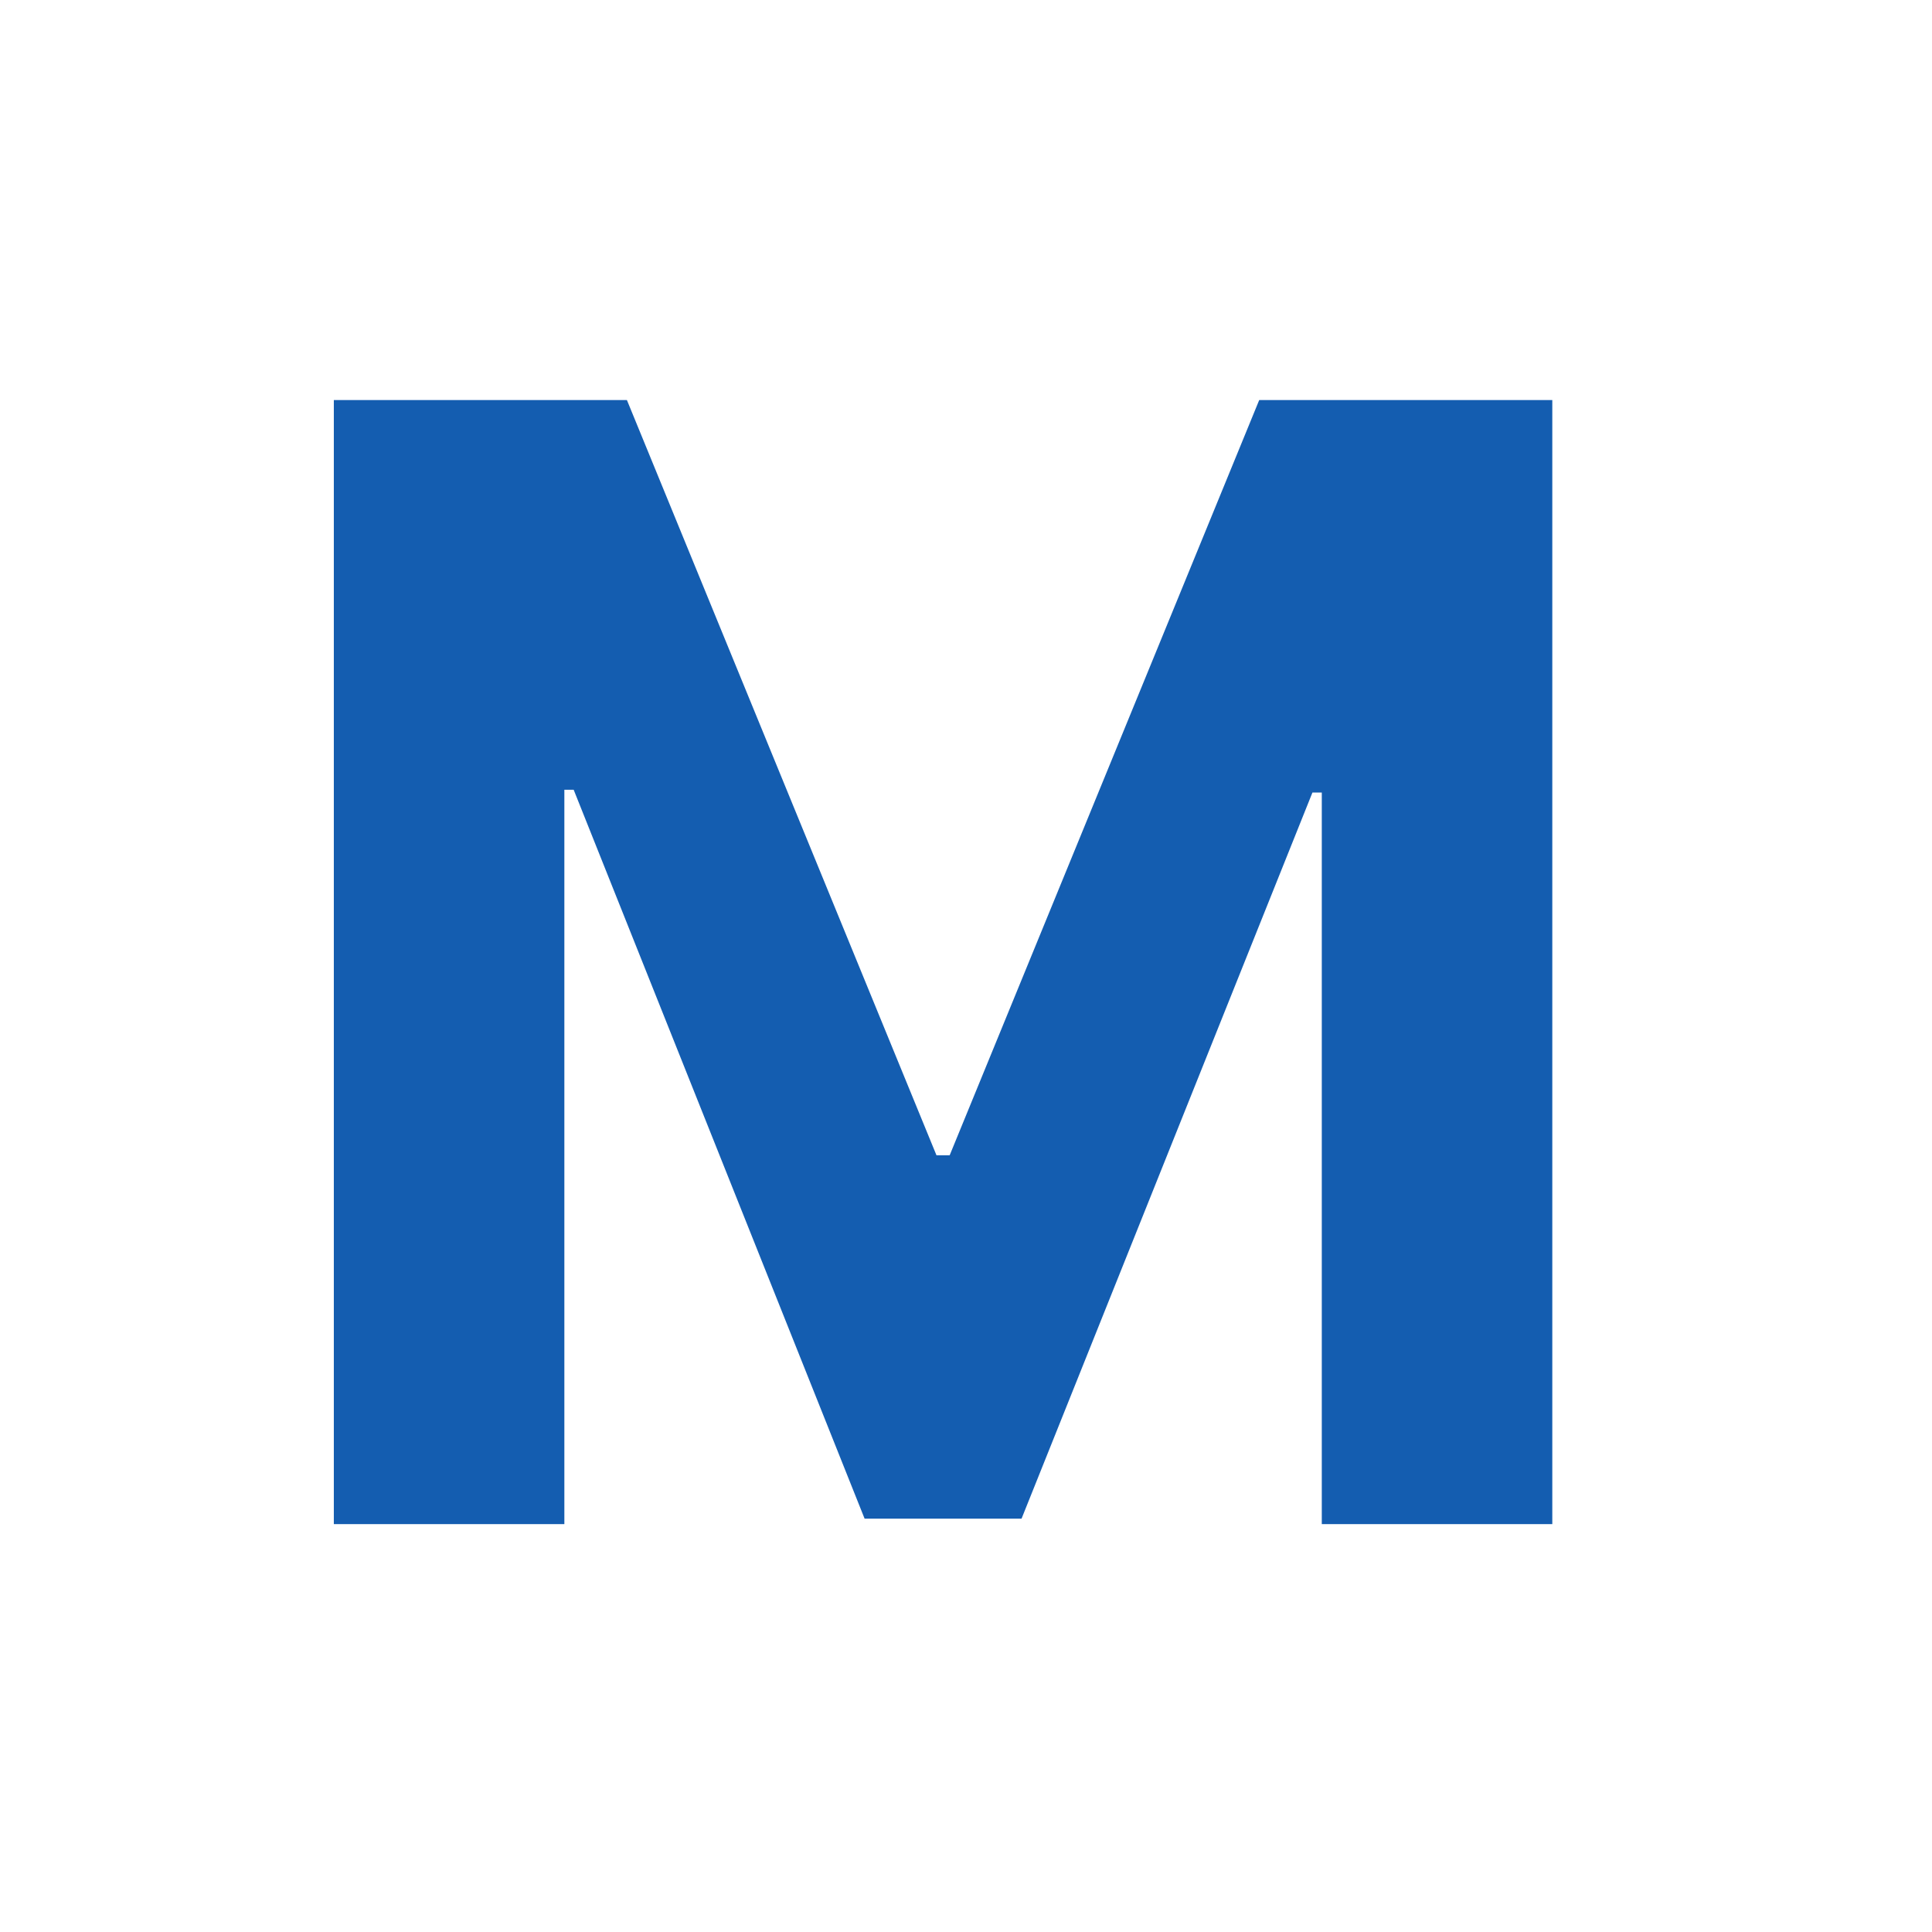
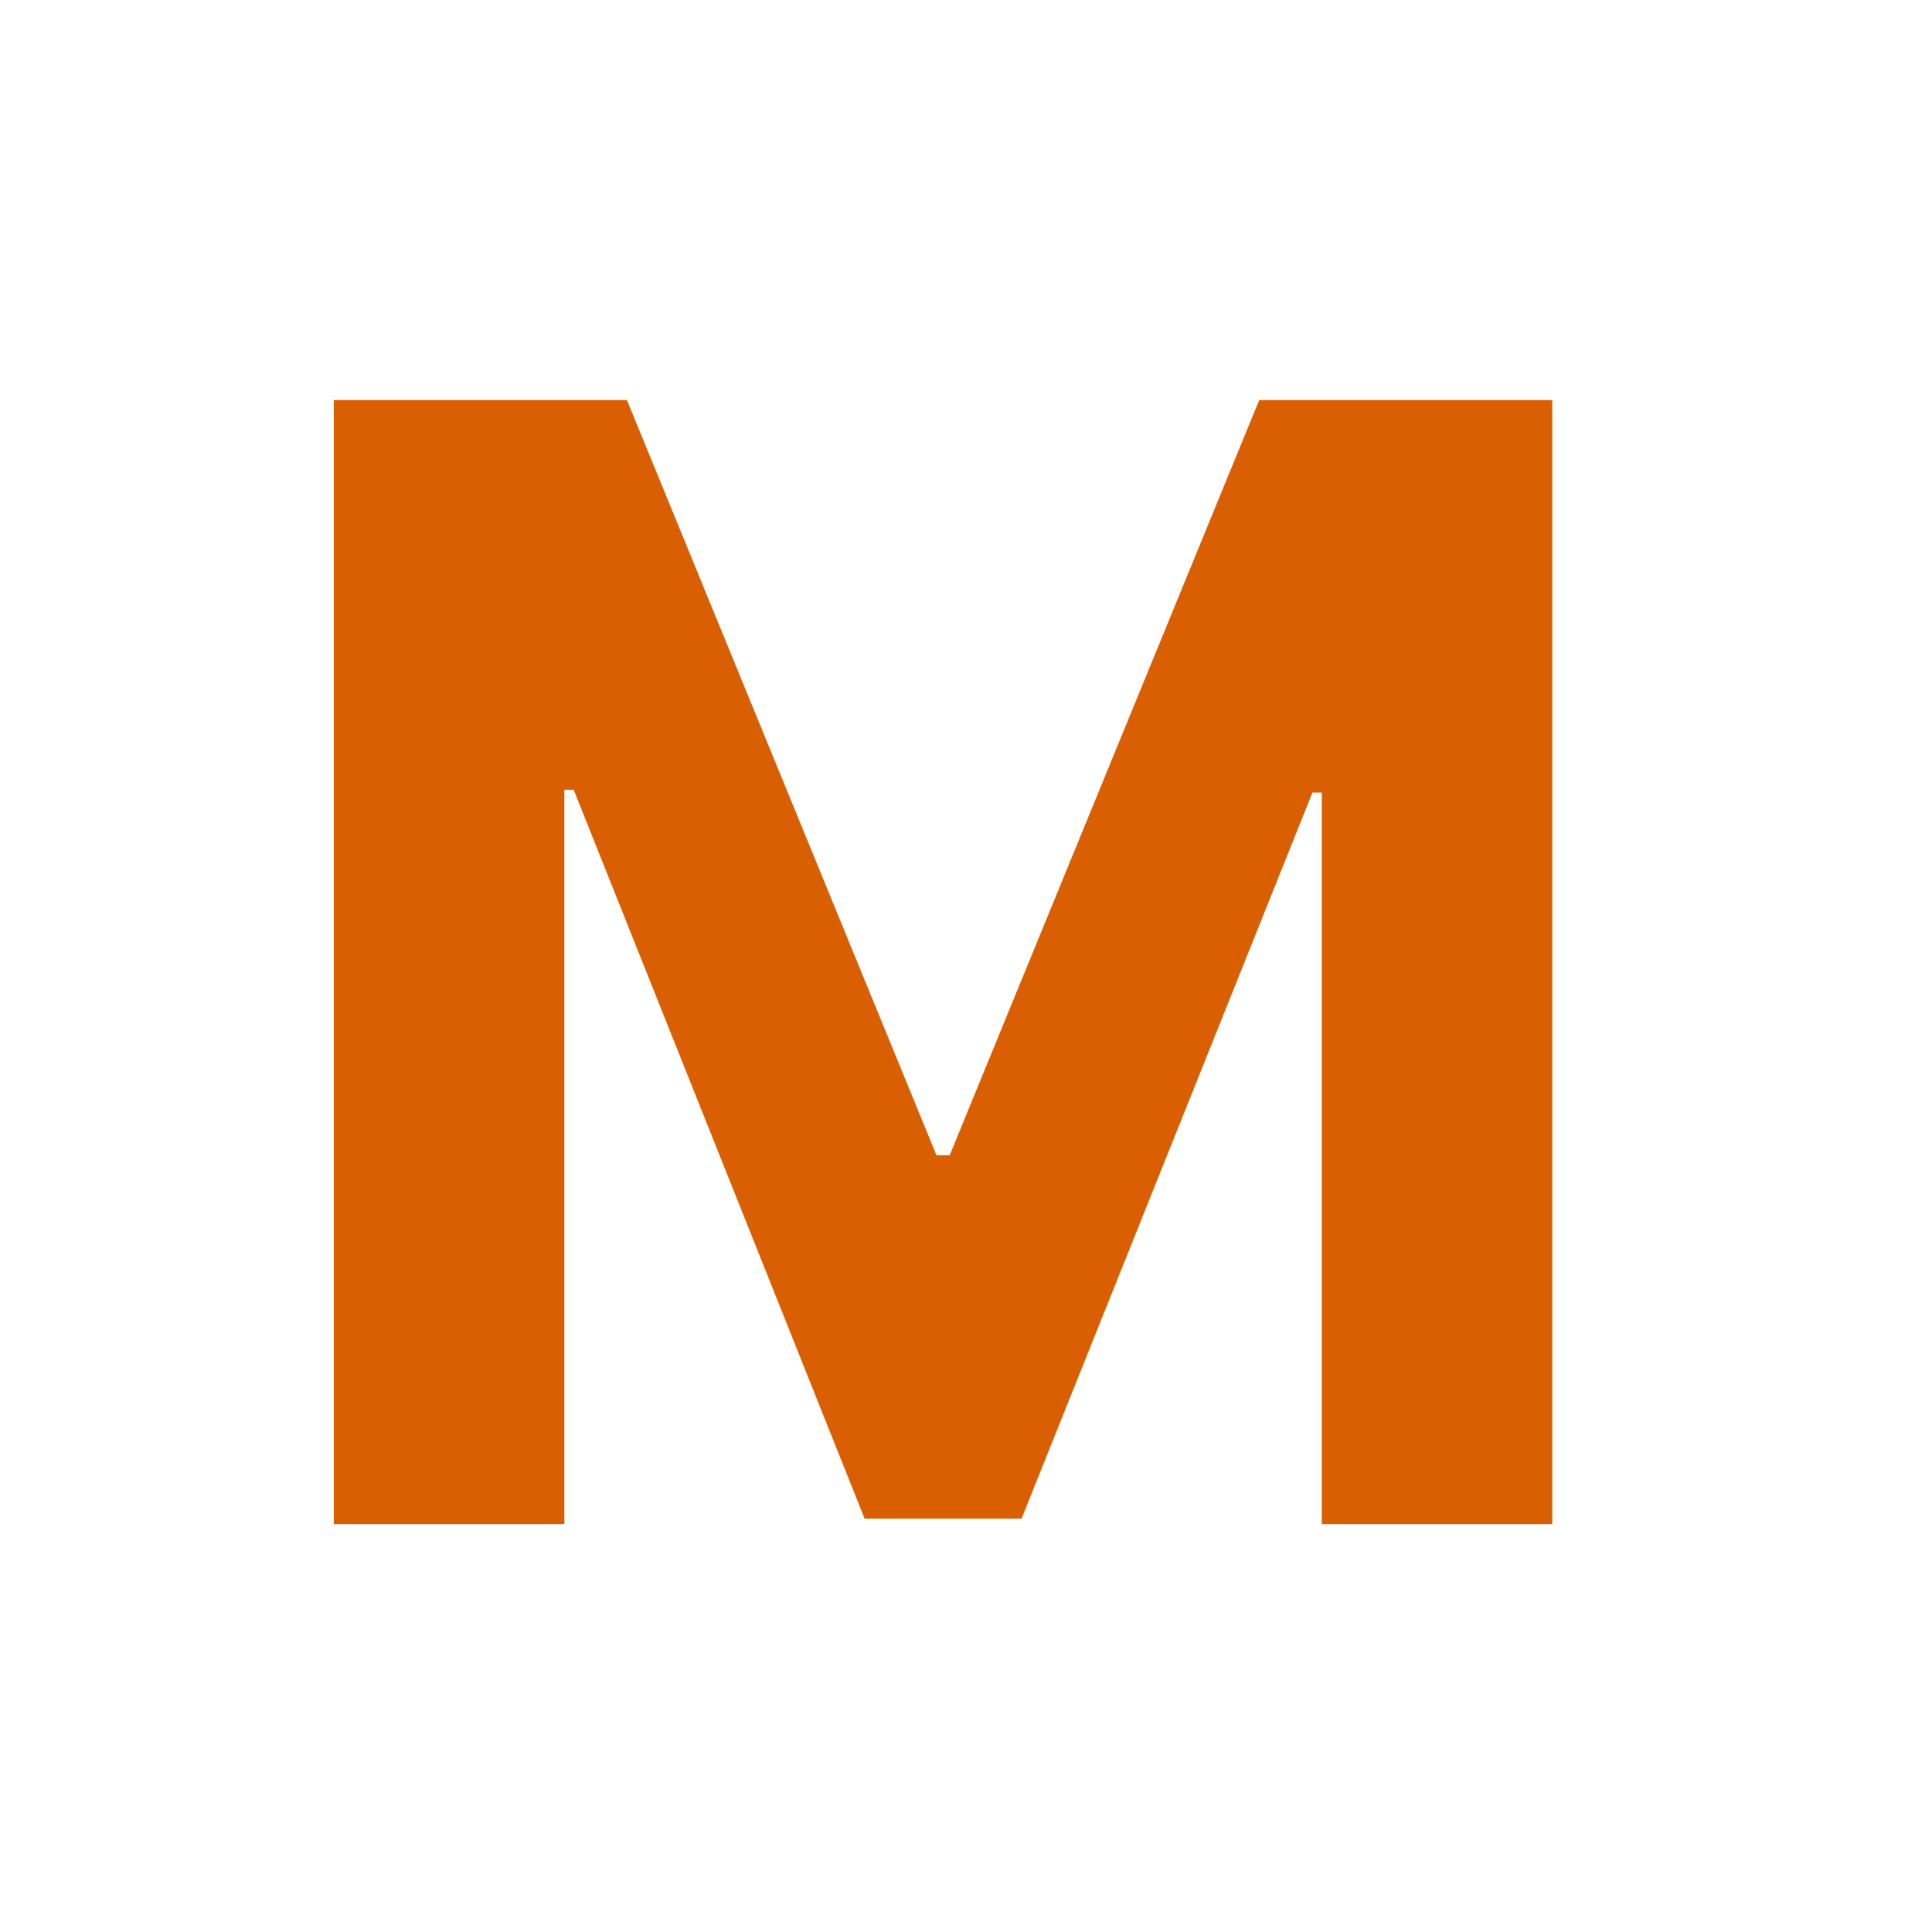
<svg xmlns="http://www.w3.org/2000/svg" width="90" height="90" viewBox="0 0 90 90" fill="none">
  <rect width="90" height="90" fill="white" />
-   <path d="M15.551 18.636H29.204L43.625 53.818H44.239L58.659 18.636H72.312V71H61.574V36.918H61.139L47.588 70.744H40.276L26.724 36.79H26.29V71H15.551V18.636Z" fill="#145DB0" />
+   <path d="M15.551 18.636H29.204L43.625 53.818H44.239L58.659 18.636H72.312V71H61.574V36.918H61.139L47.588 70.744H40.276L26.724 36.79H26.29V71H15.551V18.636Z" fill="#d95f02" />
</svg>
